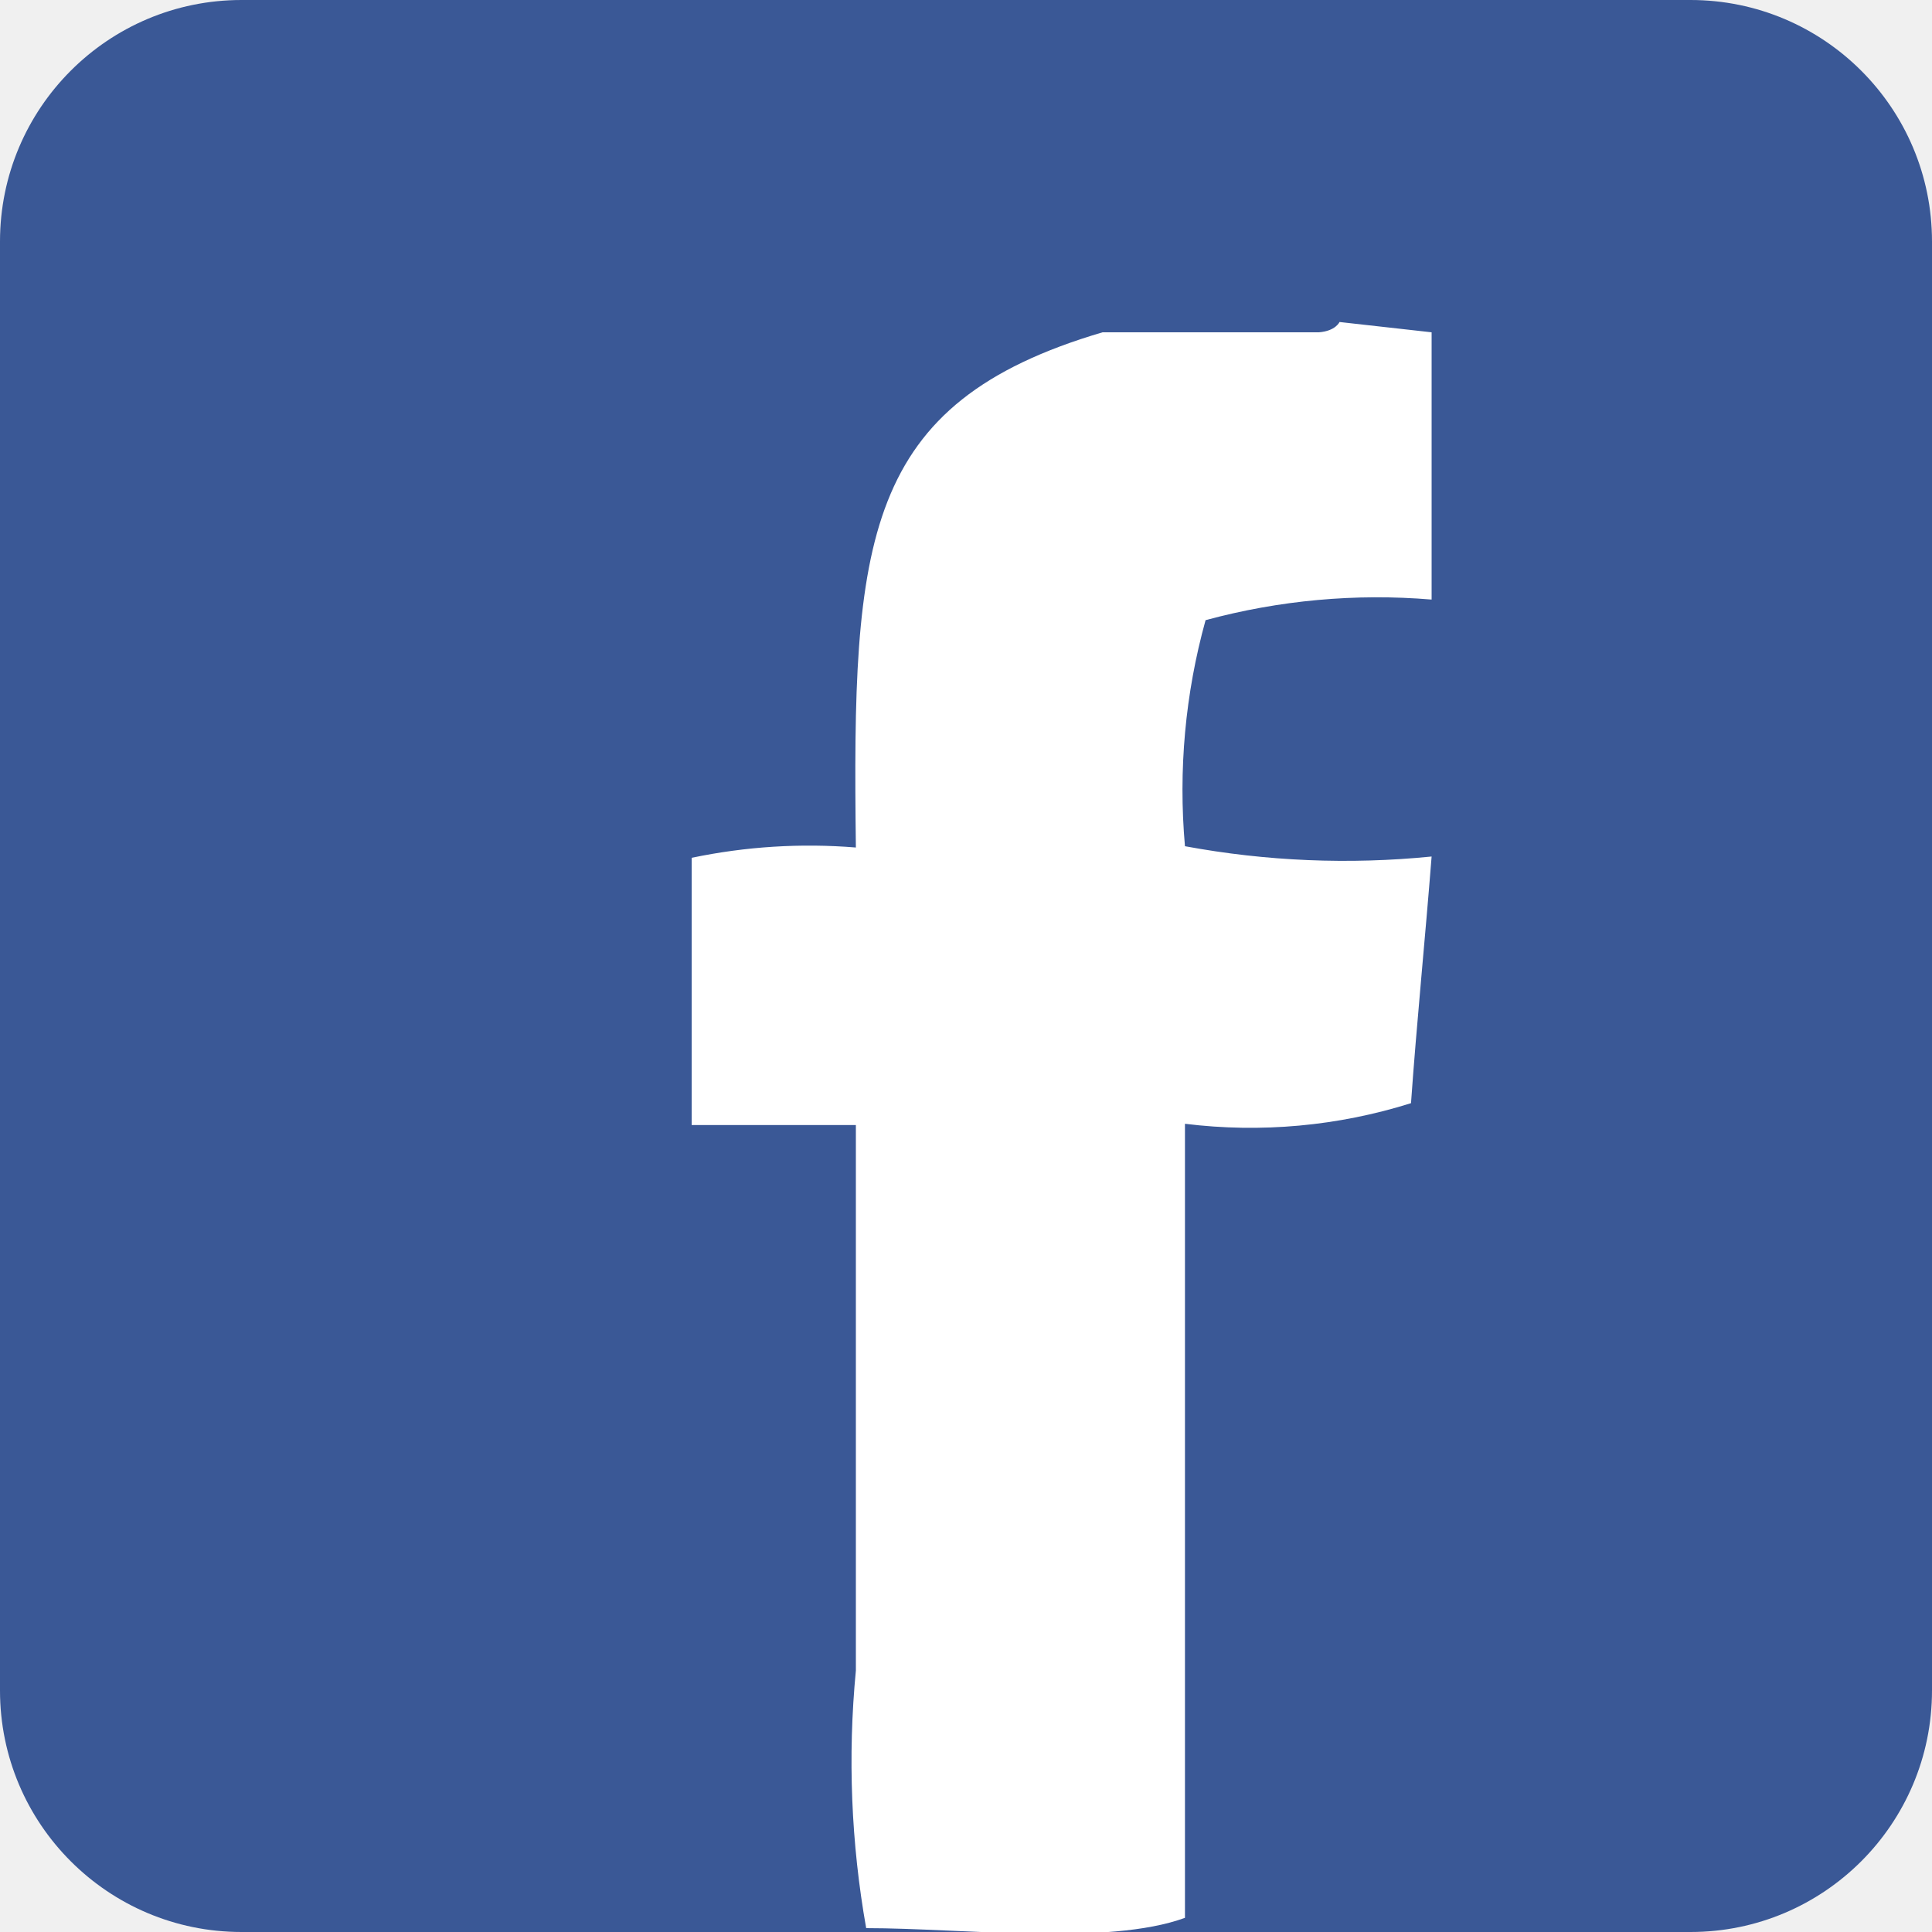
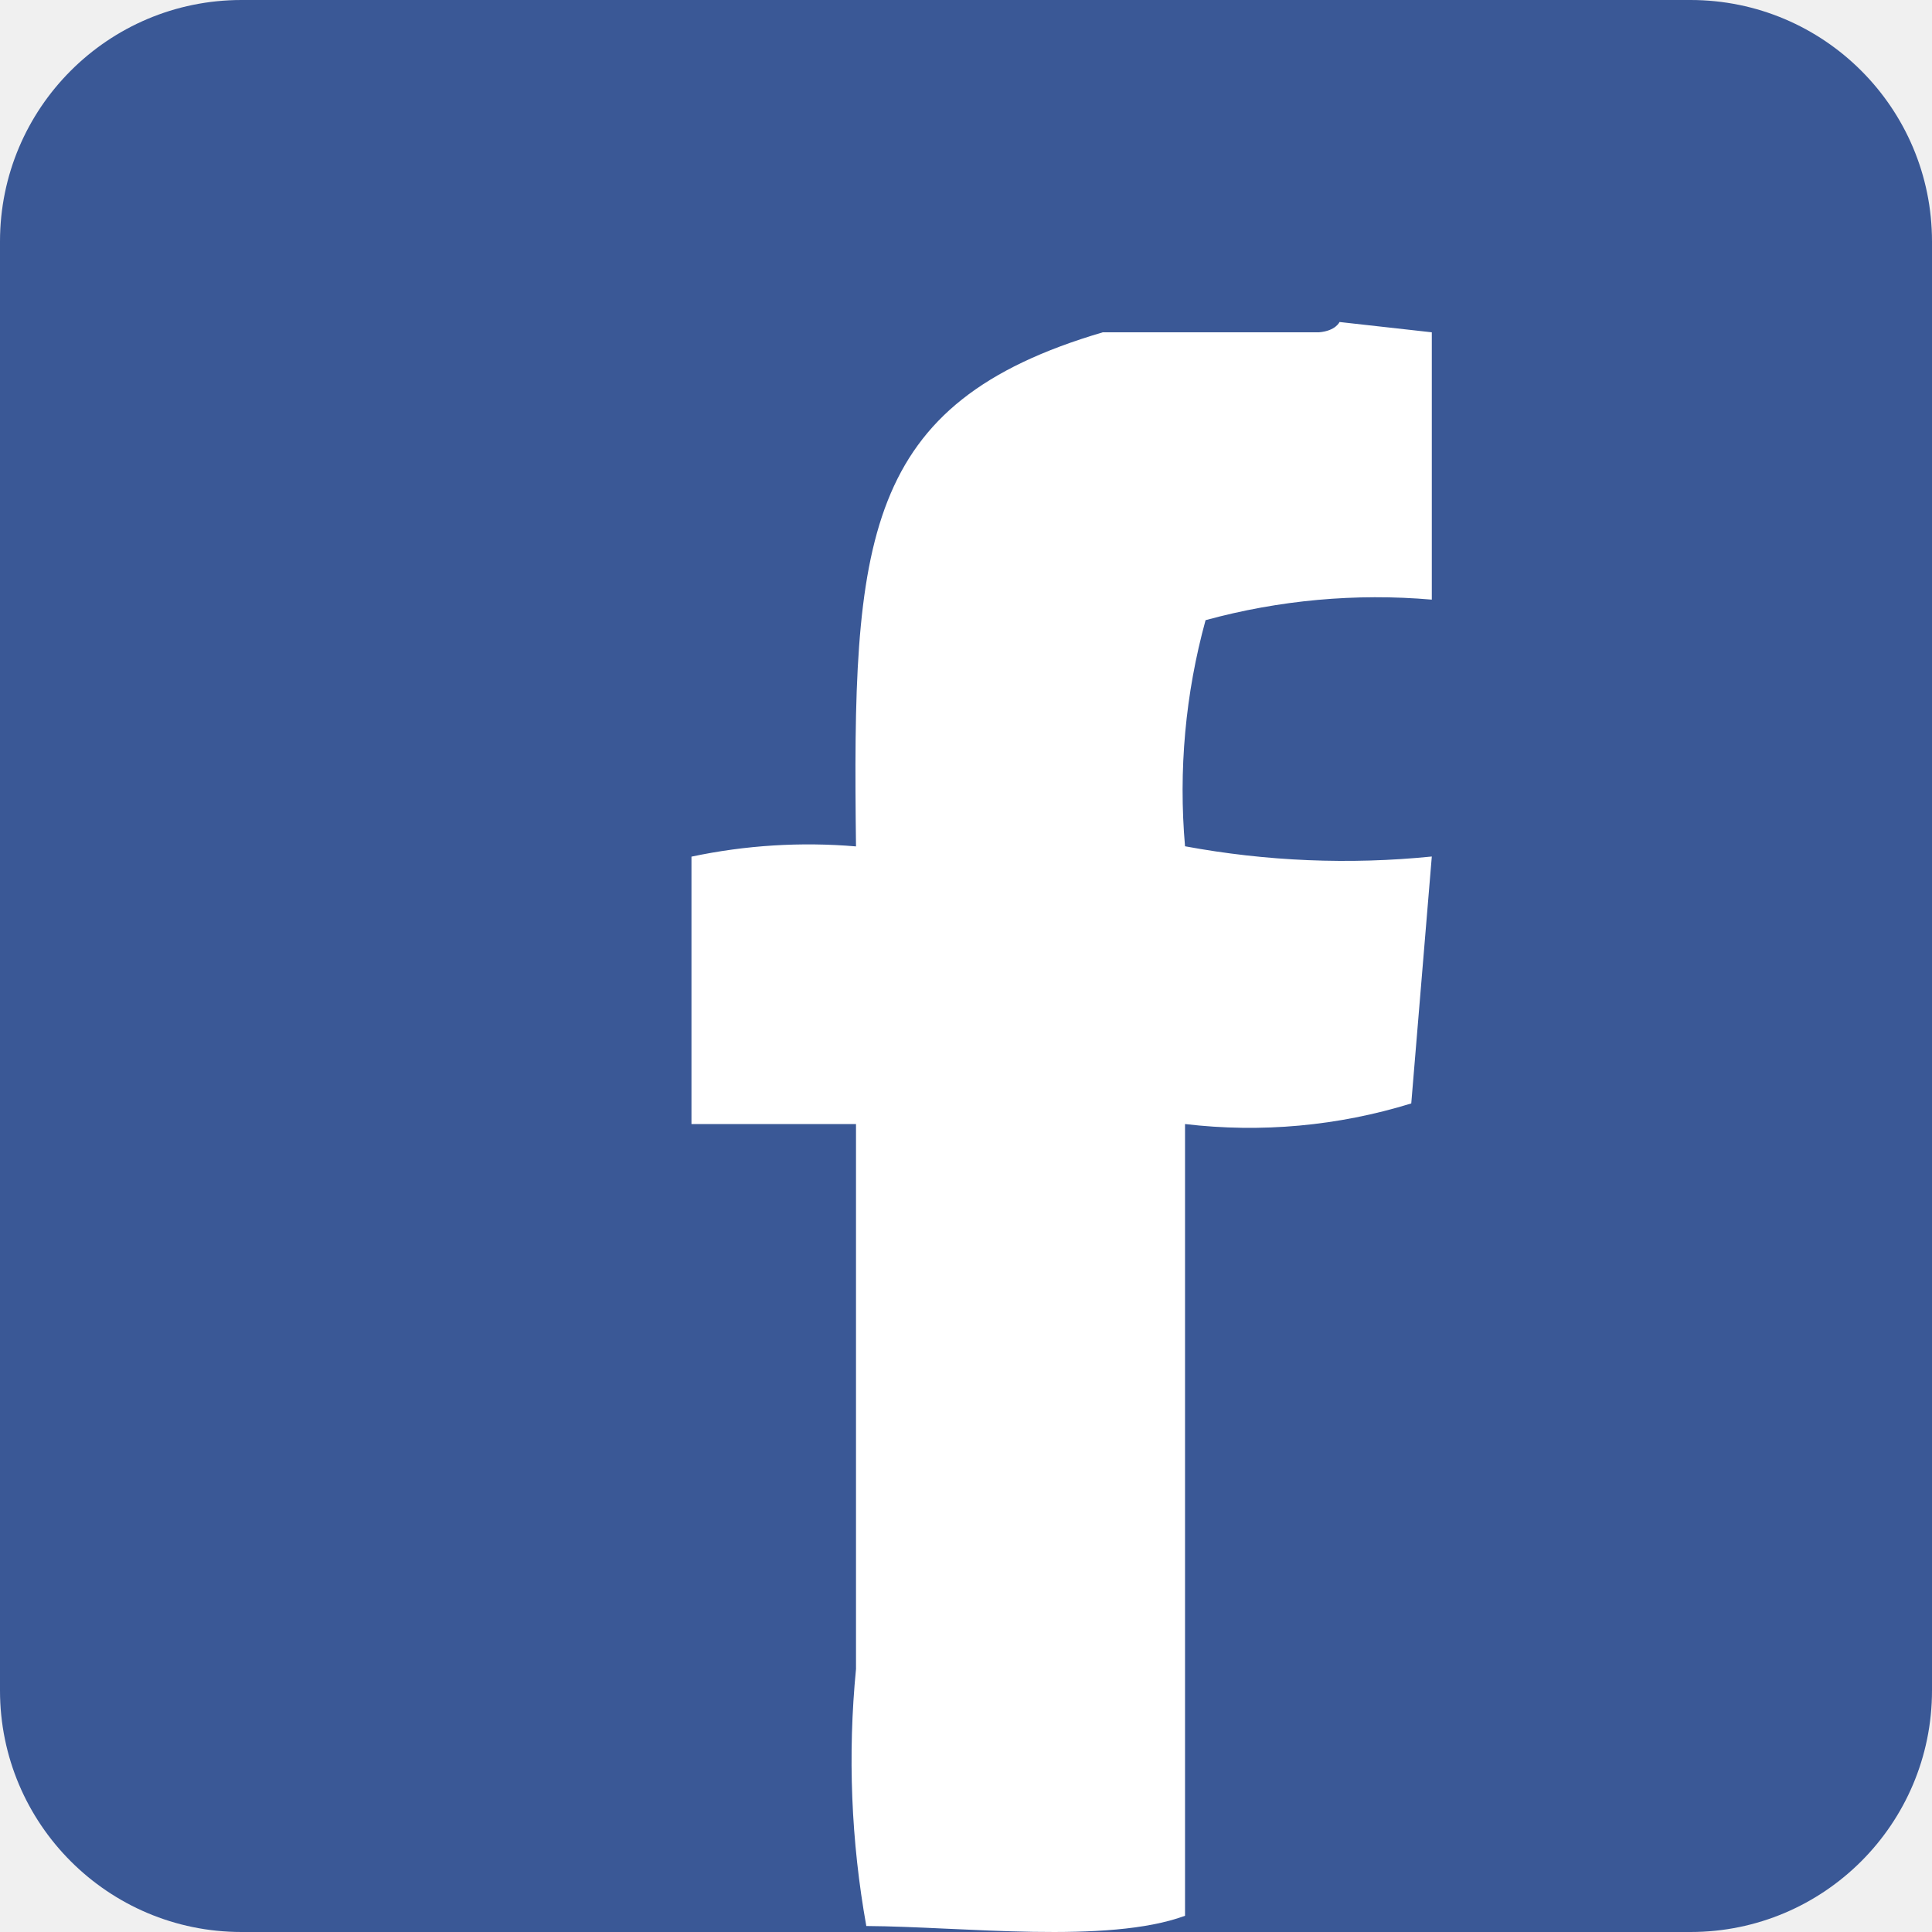
<svg xmlns="http://www.w3.org/2000/svg" viewBox="0 0 30 30">
  <defs>
    <style>.cls-1{fill:#3a5896;}.cls-2{fill:#fff;}</style>
  </defs>
  <g id="Layer_2" data-name="Layer 2">
    <g id="Layer_1-2" data-name="Layer 1">
      <rect class="cls-1" width="30" height="30" rx="3.75" />
-       <path class="cls-2" d="M22.23,13.3a13.6,13.6,0,0,1-3.83-.16,9.88,9.88,0,0,1,.32-3.51,10.17,10.17,0,0,1,3.51-.32V5.16L20.8,5s-.06.14-.32.16H17.12c-3.73,1.1-3.89,3.22-3.83,8a8.9,8.9,0,0,0-2.55.16v4.15h2.55v8.47a14.78,14.78,0,0,0,.16,4c1.5,0,3.75.28,4.95-.16V17.45a8.3,8.3,0,0,0,3.51-.32C22,15.86,22.13,14.58,22.23,13.3Z" />
+       <path class="cls-2" d="M22.233,13.3a13.576,13.576,0,0,1-3.832-.159A9.979,9.979,0,0,1,18.72,9.63a10.04,10.04,0,0,1,3.513-.319V5.16L20.8,5s-.058.138-.319.16H17.124c-3.738,1.1-3.892,3.215-3.832,7.983a8.754,8.754,0,0,0-2.555.159v4.152h2.555v8.462a14.573,14.573,0,0,0,.16,3.991c1.5.009,3.746.285,4.949-.159V17.454a8.5,8.5,0,0,0,3.513-.32Q22.073,15.218,22.233,13.3Z" />
    </g>
  </g>
</svg>
